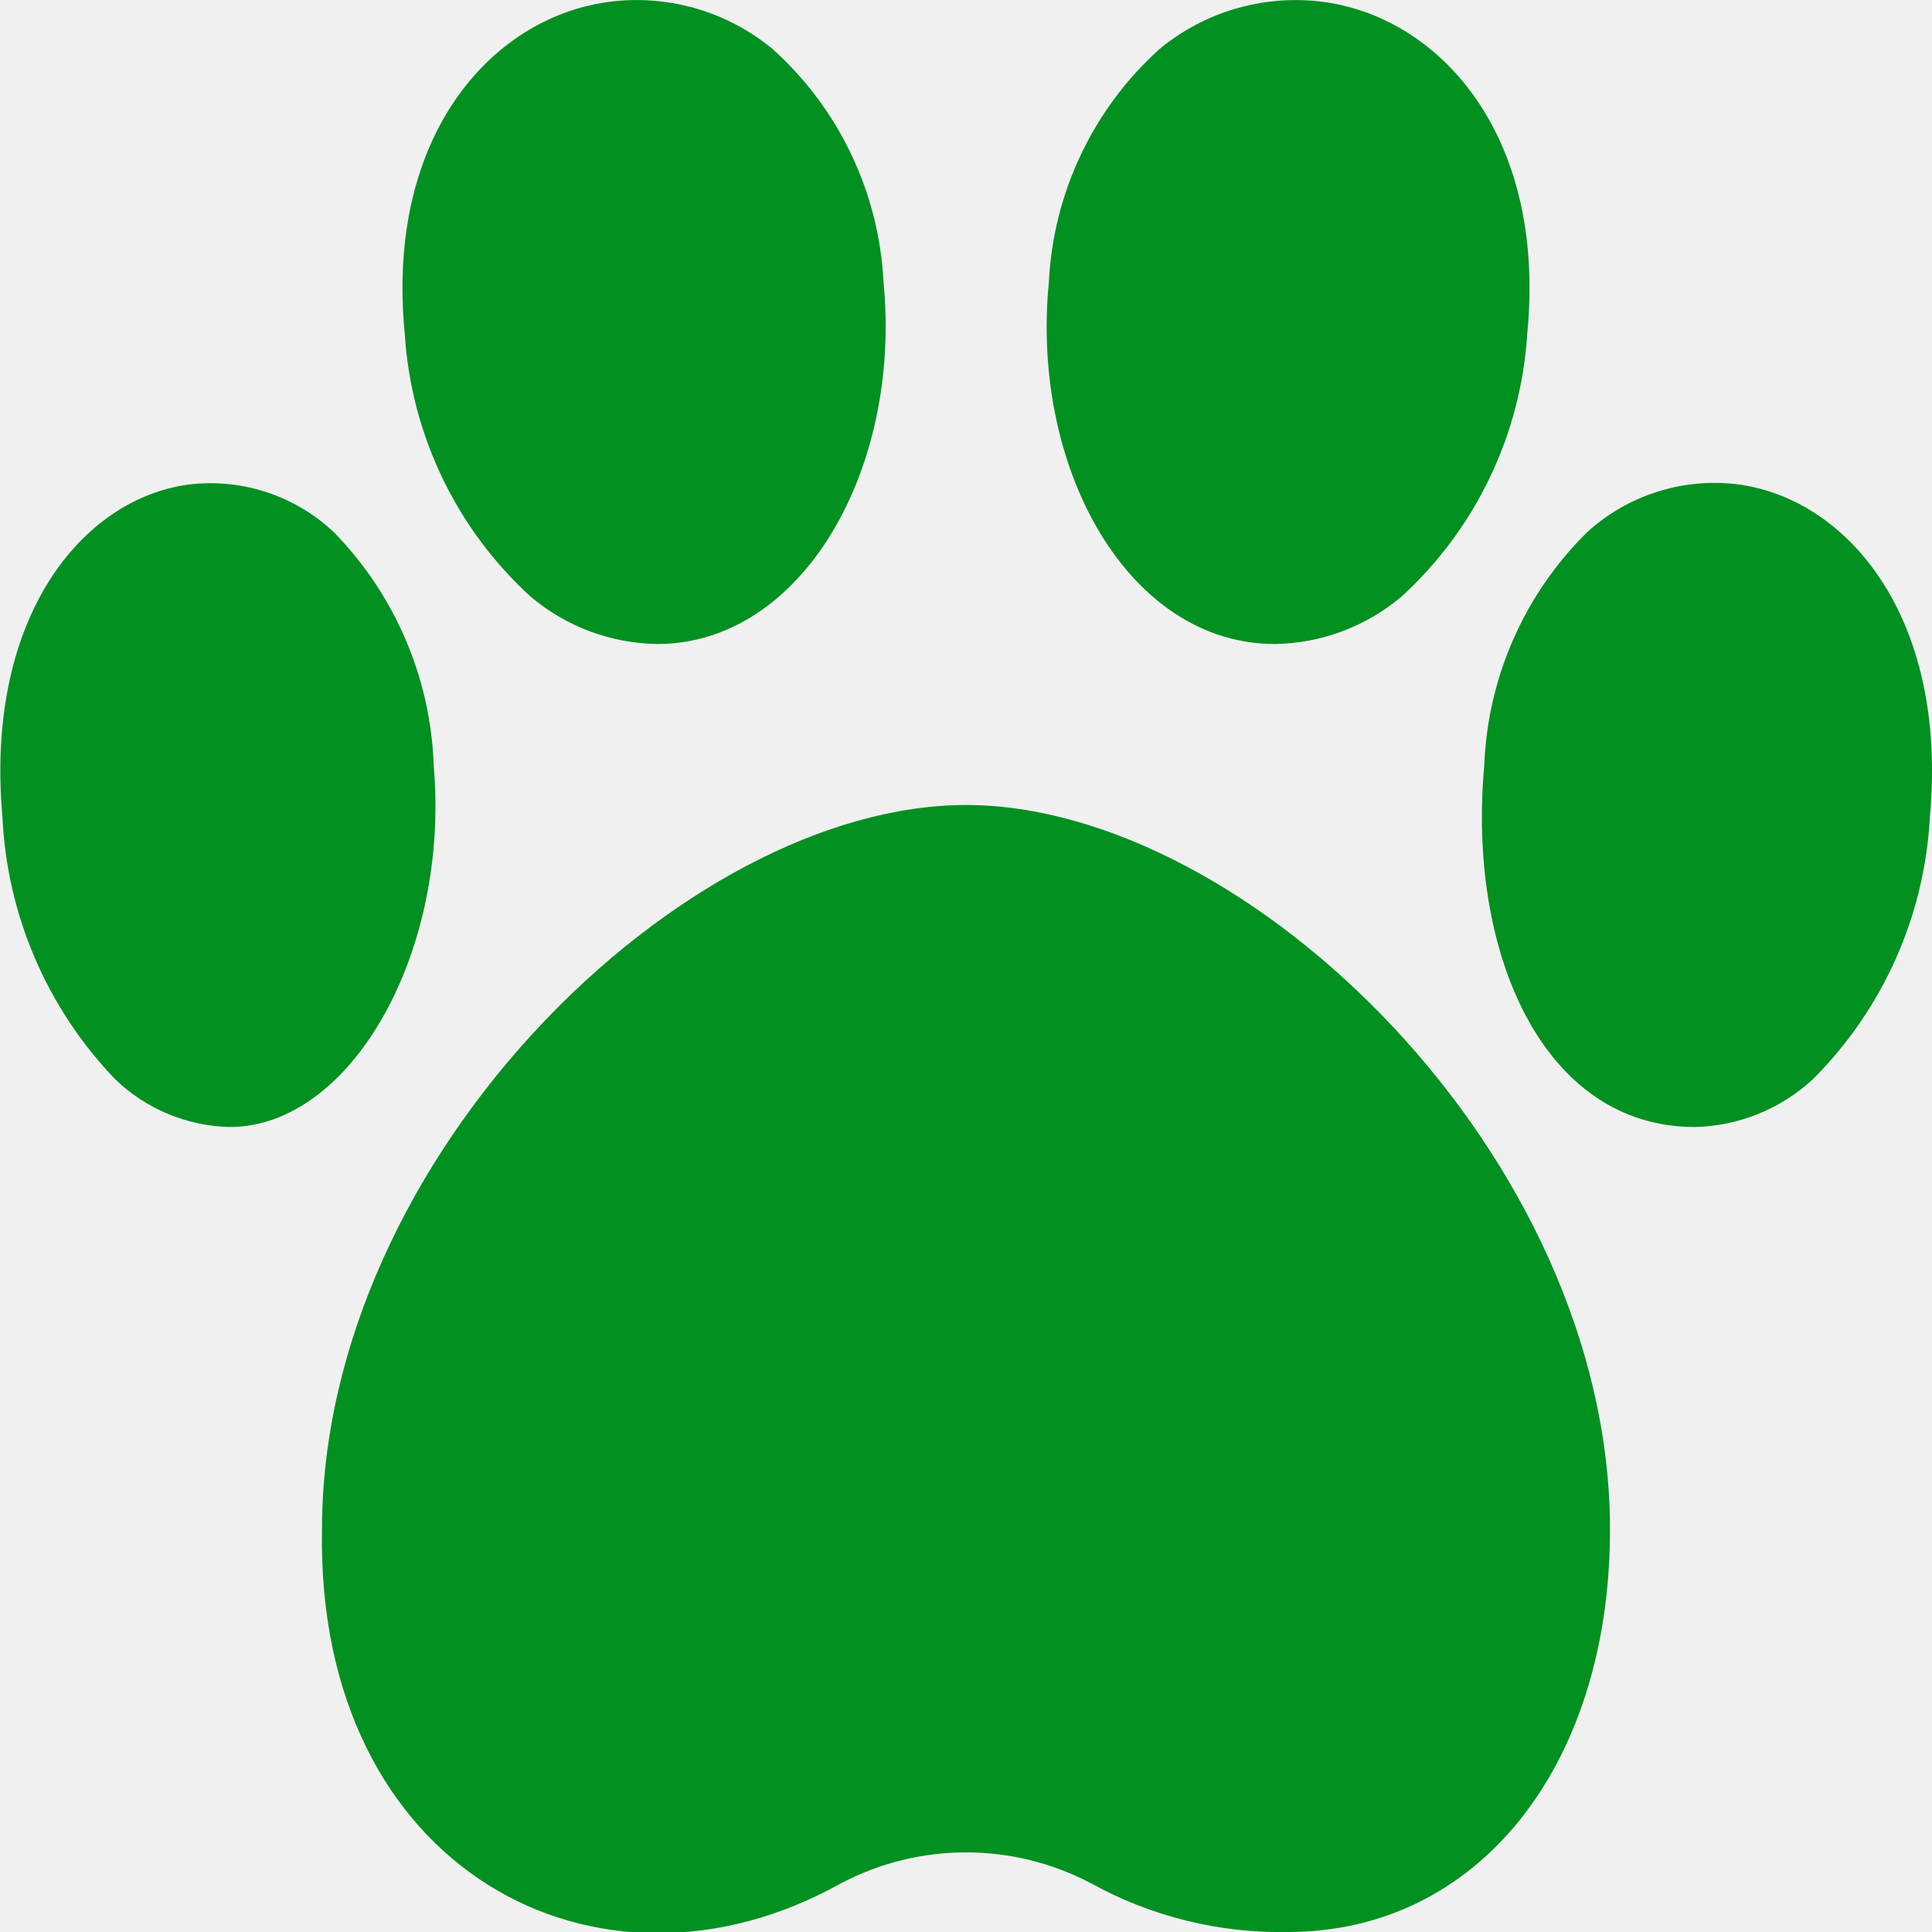
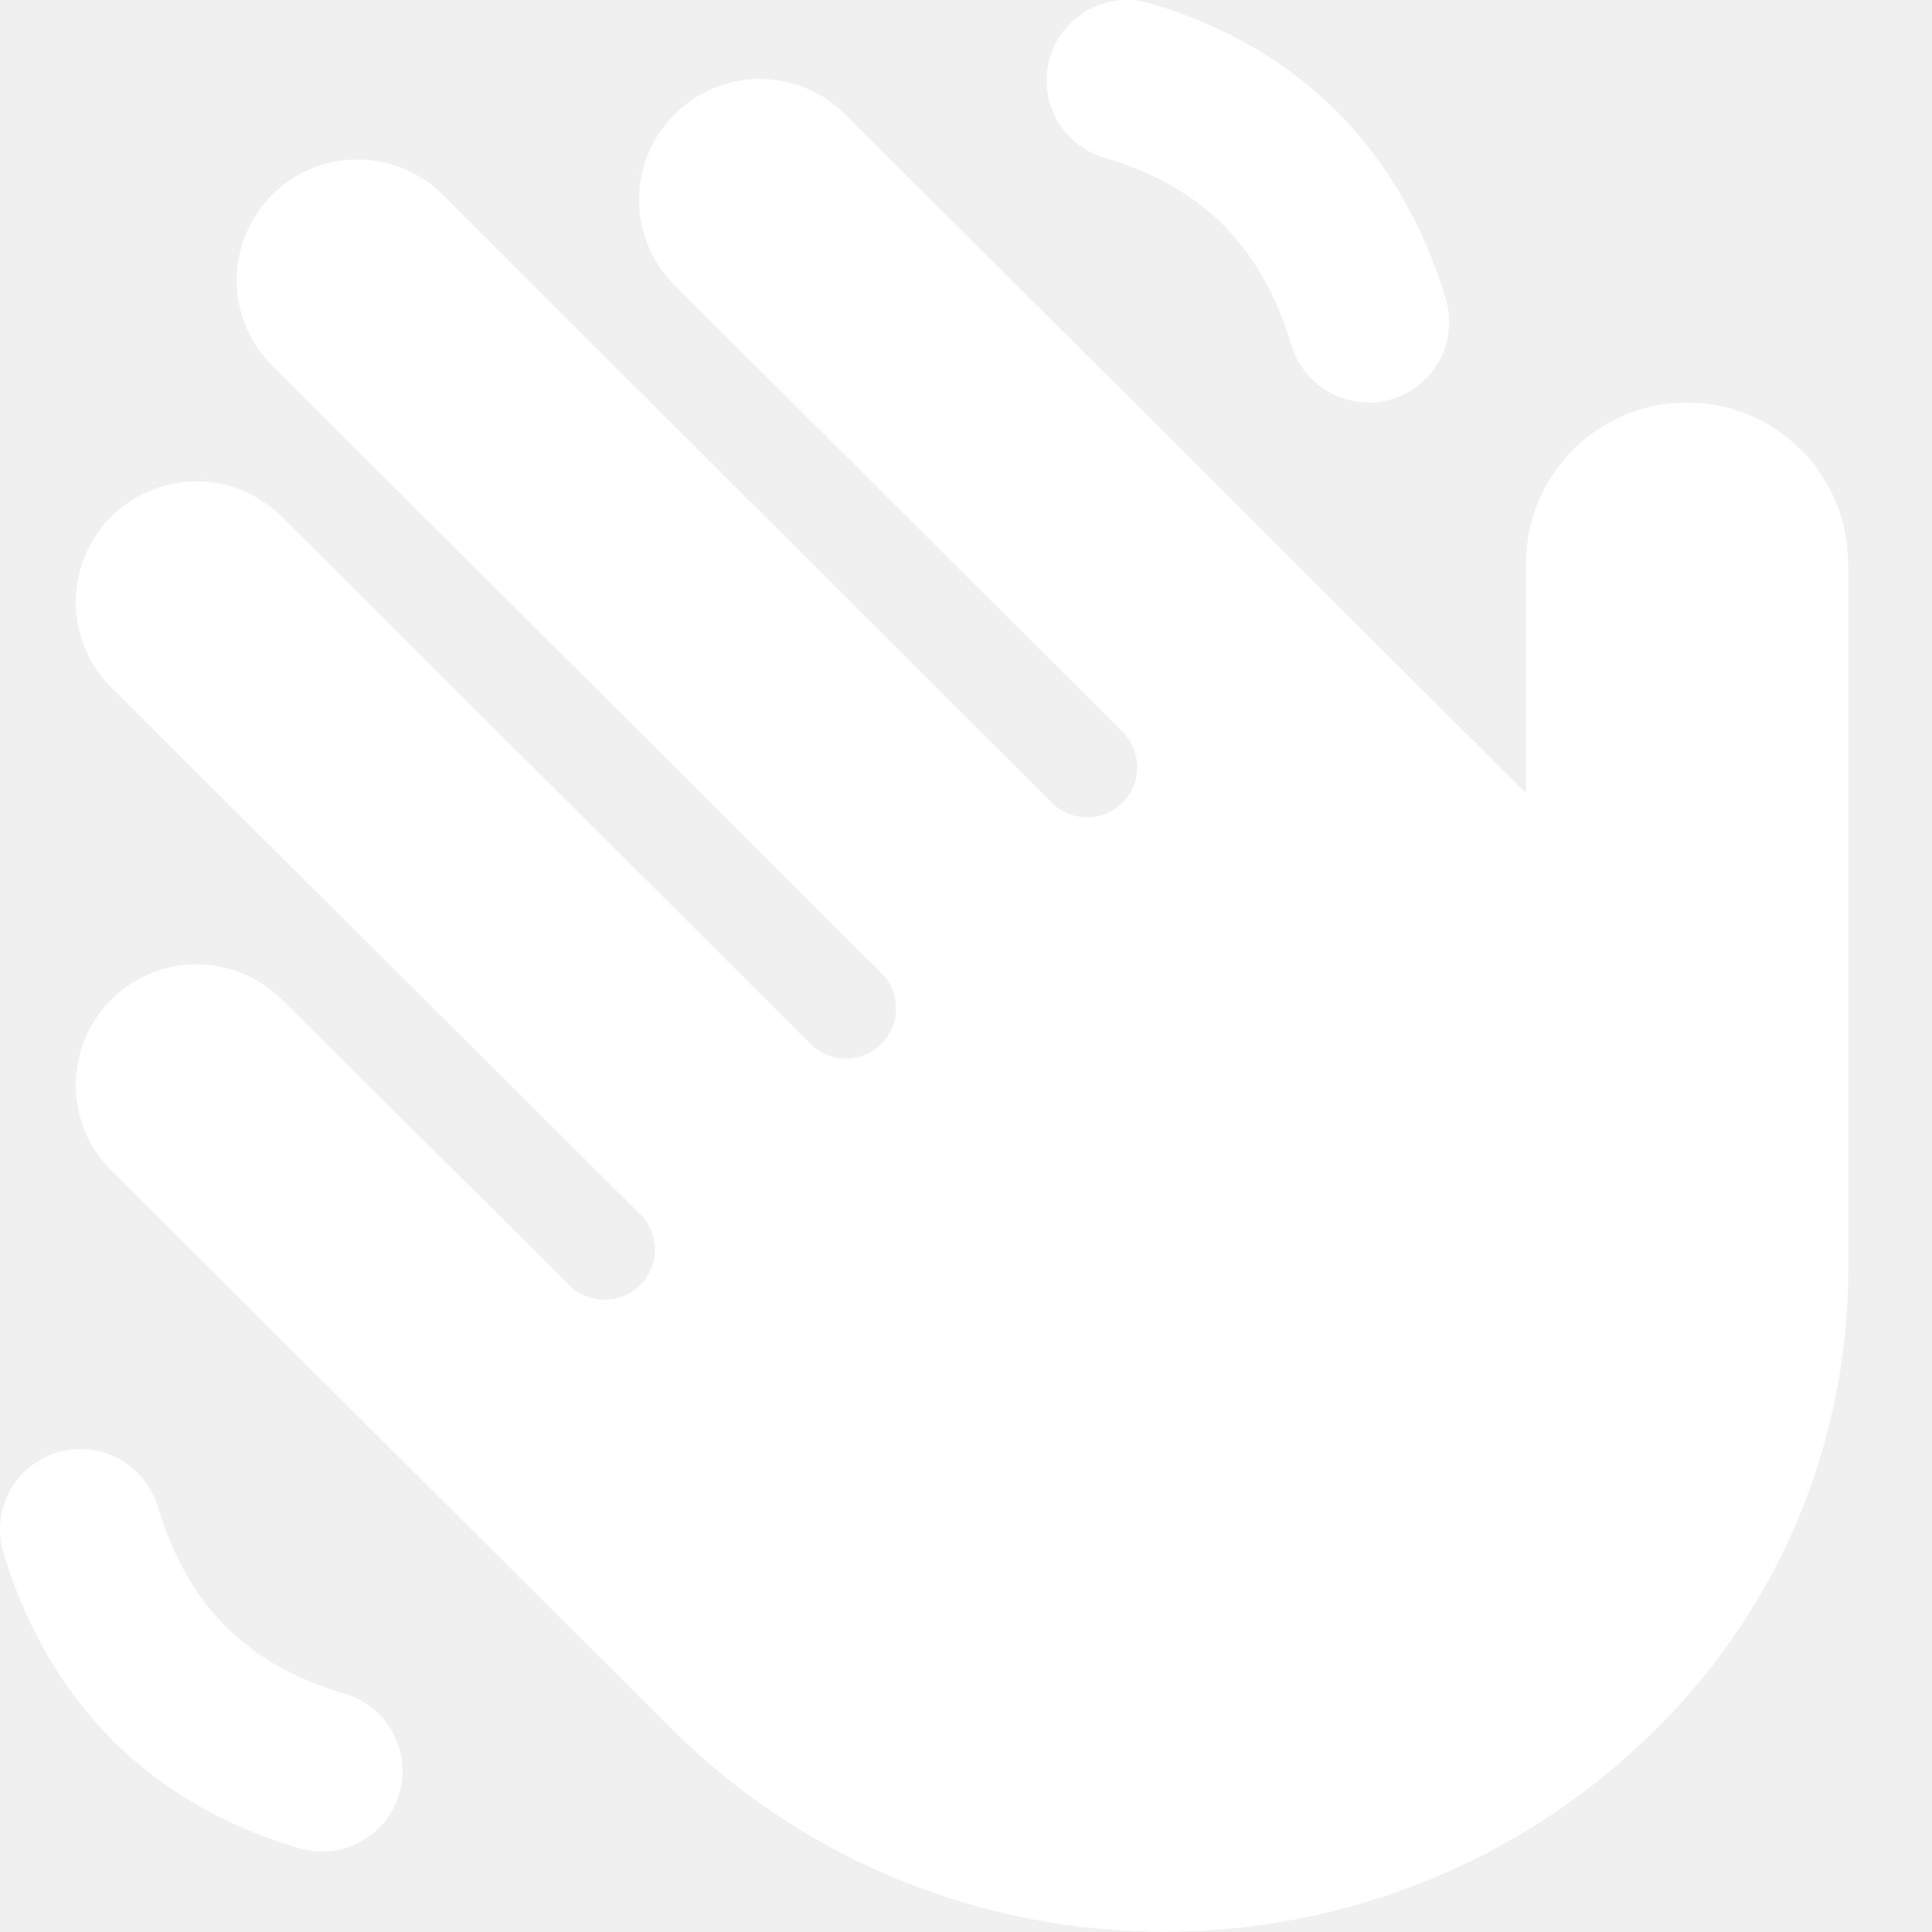
<svg xmlns="http://www.w3.org/2000/svg" version="1.1" width="512" height="512" x="0" y="0" viewBox="0 0 24 24" style="enable-background:new 0 0 512 512" xml:space="preserve">
  <g>
-     <path d="M8.164 8a2.49 2.49 0 0 1-1.579-.594 4.832 4.832 0 0 1-1.557-3.261C4.785 1.651 6.145.181 7.614.017A2.651 2.651 0 0 1 9.6.611a4.177 4.177 0 0 1 1.376 2.9C11.2 5.834 9.962 8 8.164 8Zm-5.311 6a2.118 2.118 0 0 1-1.423-.594 5.041 5.041 0 0 1-1.4-3.261c-.22-2.494 1.006-3.964 2.331-4.128a2.234 2.234 0 0 1 1.786.594 4.364 4.364 0 0 1 1.241 2.9C5.589 11.834 4.359 14 2.853 14Zm12.983-6c-1.81 0-3.034-2.166-2.807-4.492a4.177 4.177 0 0 1 1.376-2.9 2.654 2.654 0 0 1 1.981-.591c1.469.164 2.829 1.634 2.586 4.128a4.835 4.835 0 0 1-1.557 3.262A2.494 2.494 0 0 1 15.836 8Zm5.217 6c-1.886 0-2.827-2.166-2.615-4.492a4.3 4.3 0 0 1 1.281-2.9 2.35 2.35 0 0 1 1.846-.594c1.368.164 2.635 1.634 2.409 4.128a4.976 4.976 0 0 1-1.451 3.262 2.23 2.23 0 0 1-1.47.596ZM16 24a4.865 4.865 0 0 1-2.447-.605 3.332 3.332 0 0 0-3.106 0C7.434 25.082 3.922 23.227 4 19c0-4.636 4.507-9 8-9s8 4.364 8 9c0 2.944-1.645 5-4 5Z" fill="#029021" opacity="1" />
+     <path d="M17 5c-.429 0-.826-.279-.957-.711-.373-1.234-1.111-1.974-2.323-2.329a1 1 0 0 1 .562-1.92c1.843.54 3.114 1.809 3.677 3.671a1 1 0 0 1-.958 1.29ZM4.96 22.281a1.001 1.001 0 0 0-.679-1.241c-1.212-.355-1.951-1.095-2.323-2.329a1 1 0 1 0-1.915.579c.562 1.862 1.834 3.131 3.677 3.671a.999.999 0 0 0 1.24-.679ZM22.957 7a2 2 0 1 0-4 0v2.853l-8.439-8.414A1.5 1.5 0 1 0 8.397 3.56l5.569 5.552a.623.623 0 0 1-.881.879L5.519 2.439A1.5 1.5 0 1 0 3.398 4.56l7.572 7.549a.623.623 0 0 1-.881.879L3.52 6.438a1.5 1.5 0 1 0-2.121 2.121l6.574 6.545a.623.623 0 0 1-.879.881l-3.573-3.548A1.5 1.5 0 1 0 1.4 14.558l6.929 6.904c1.69 1.69 3.911 2.535 6.131 2.535s4.441-.845 6.131-2.535a8.033 8.033 0 0 0 2.369-5.719V7Z" fill="#ffffff" opacity="1" />
  </g>
</svg>
